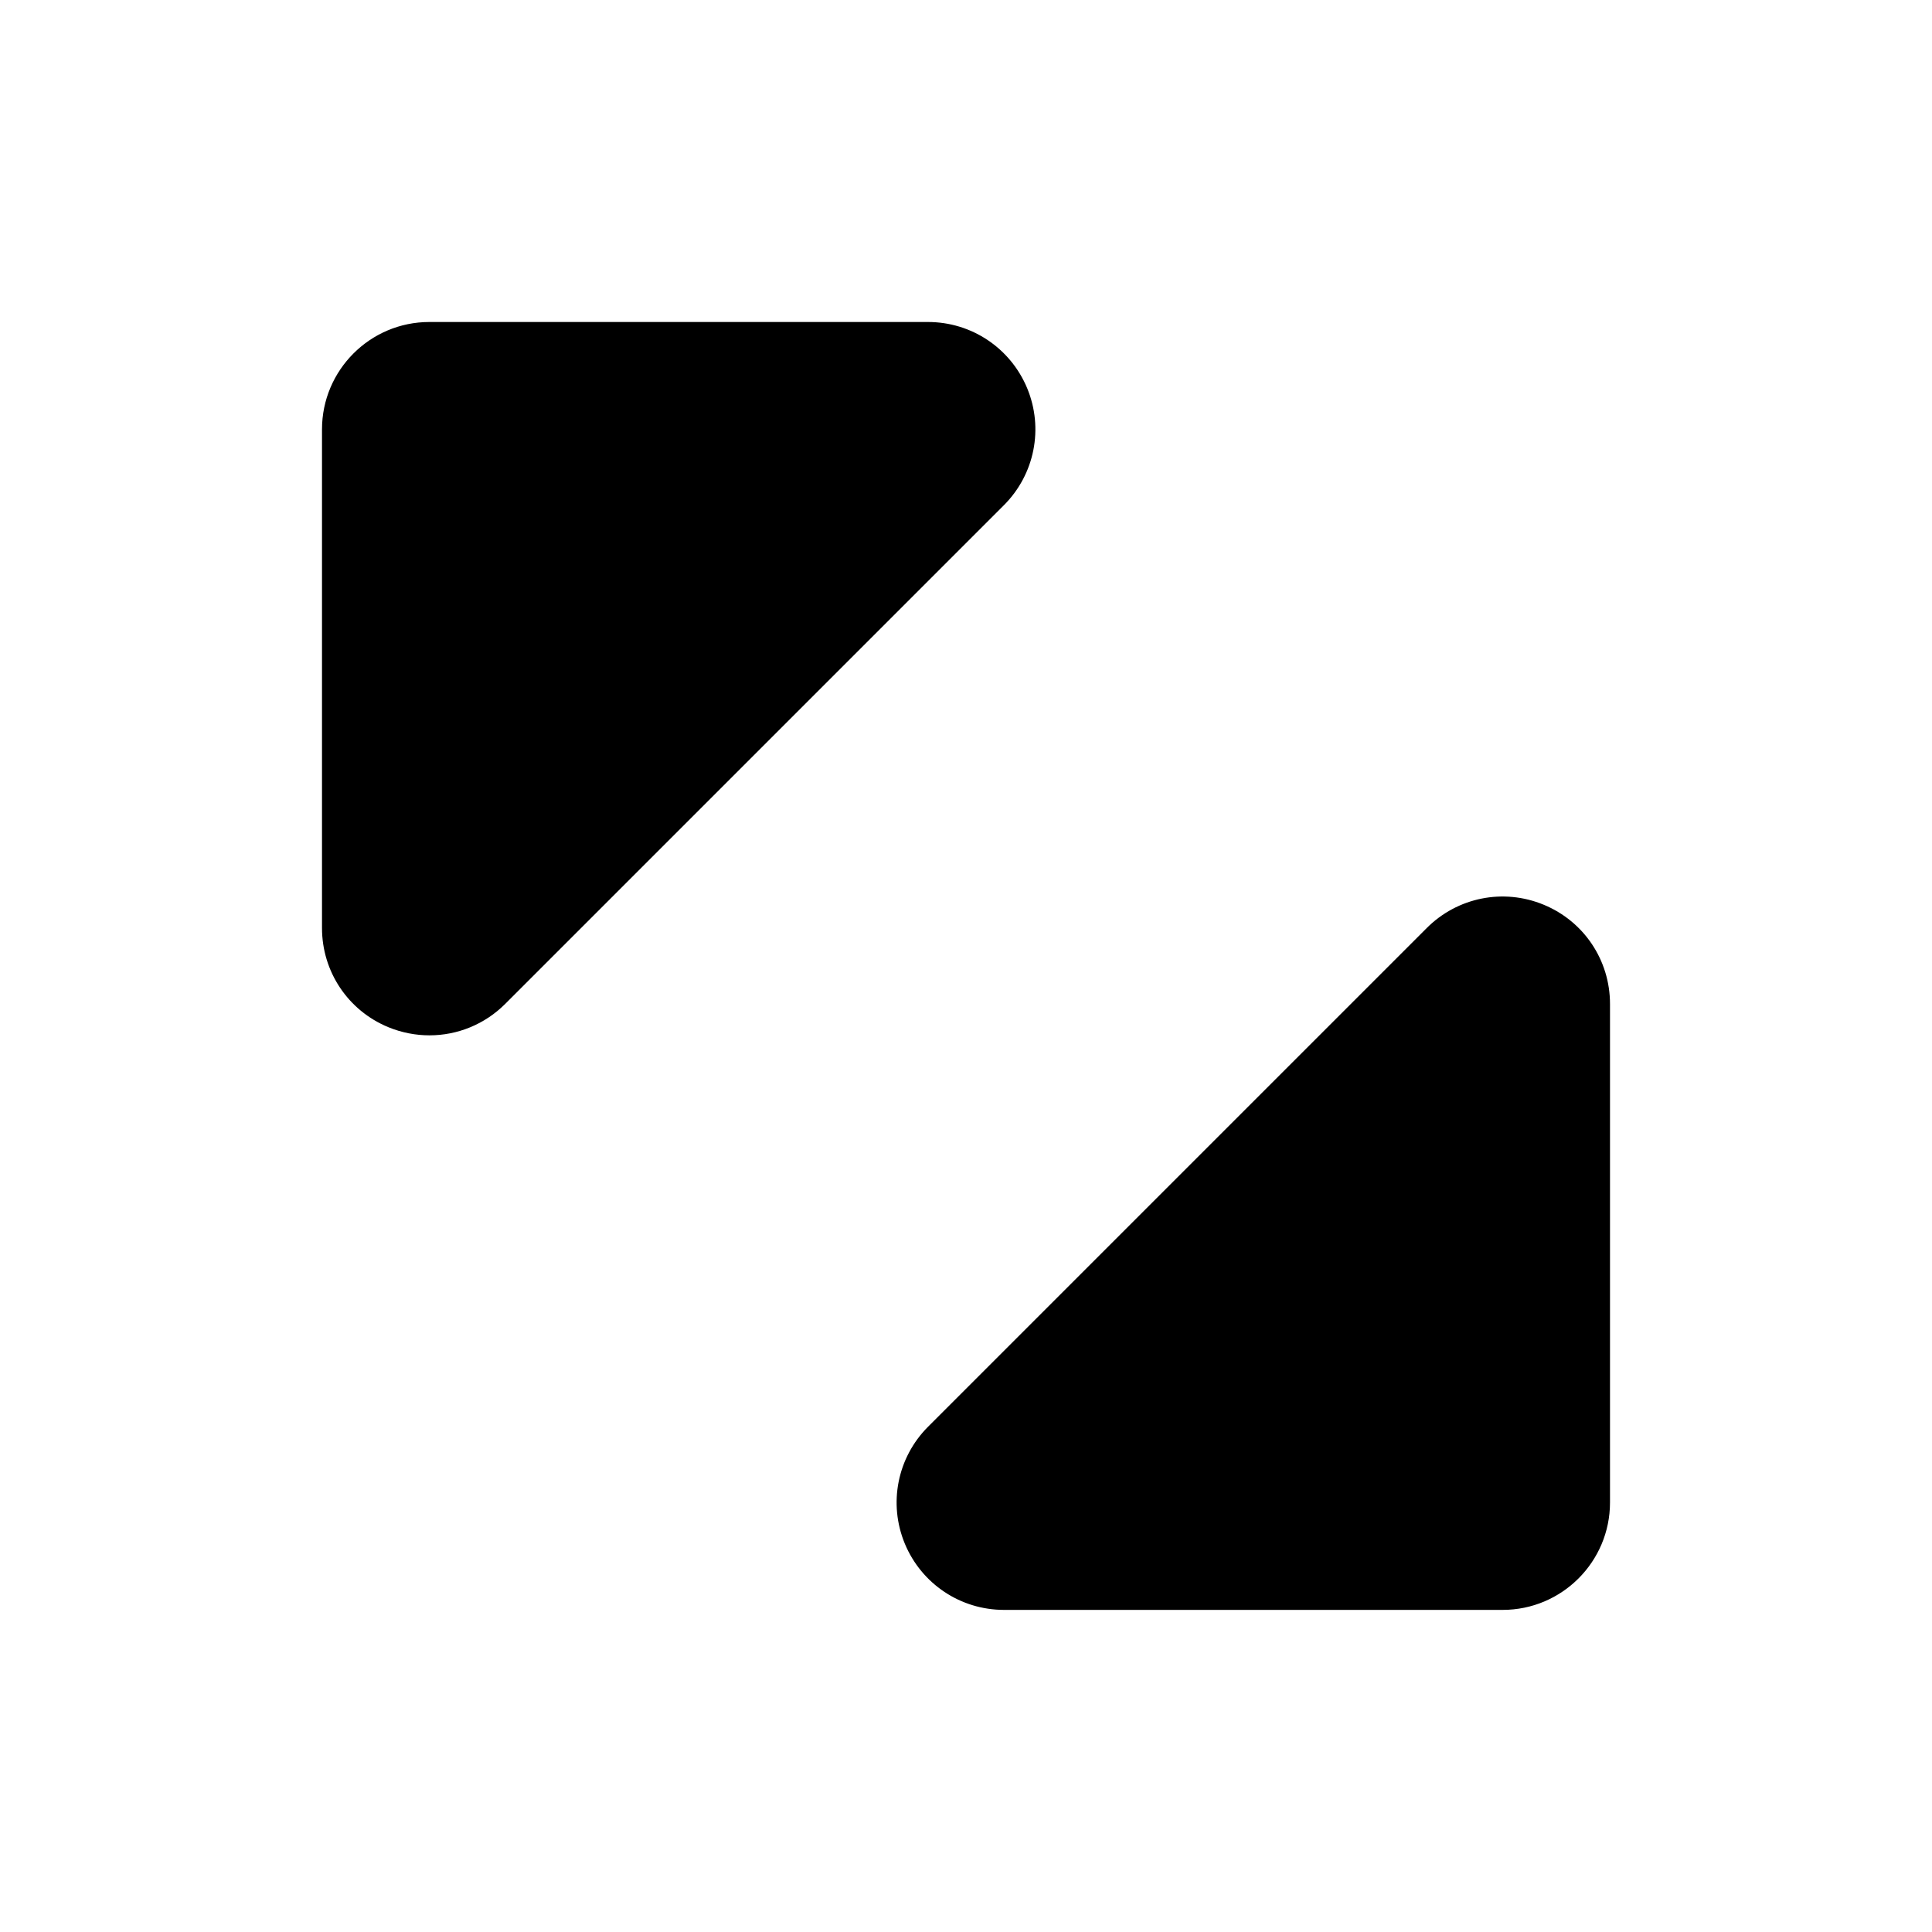
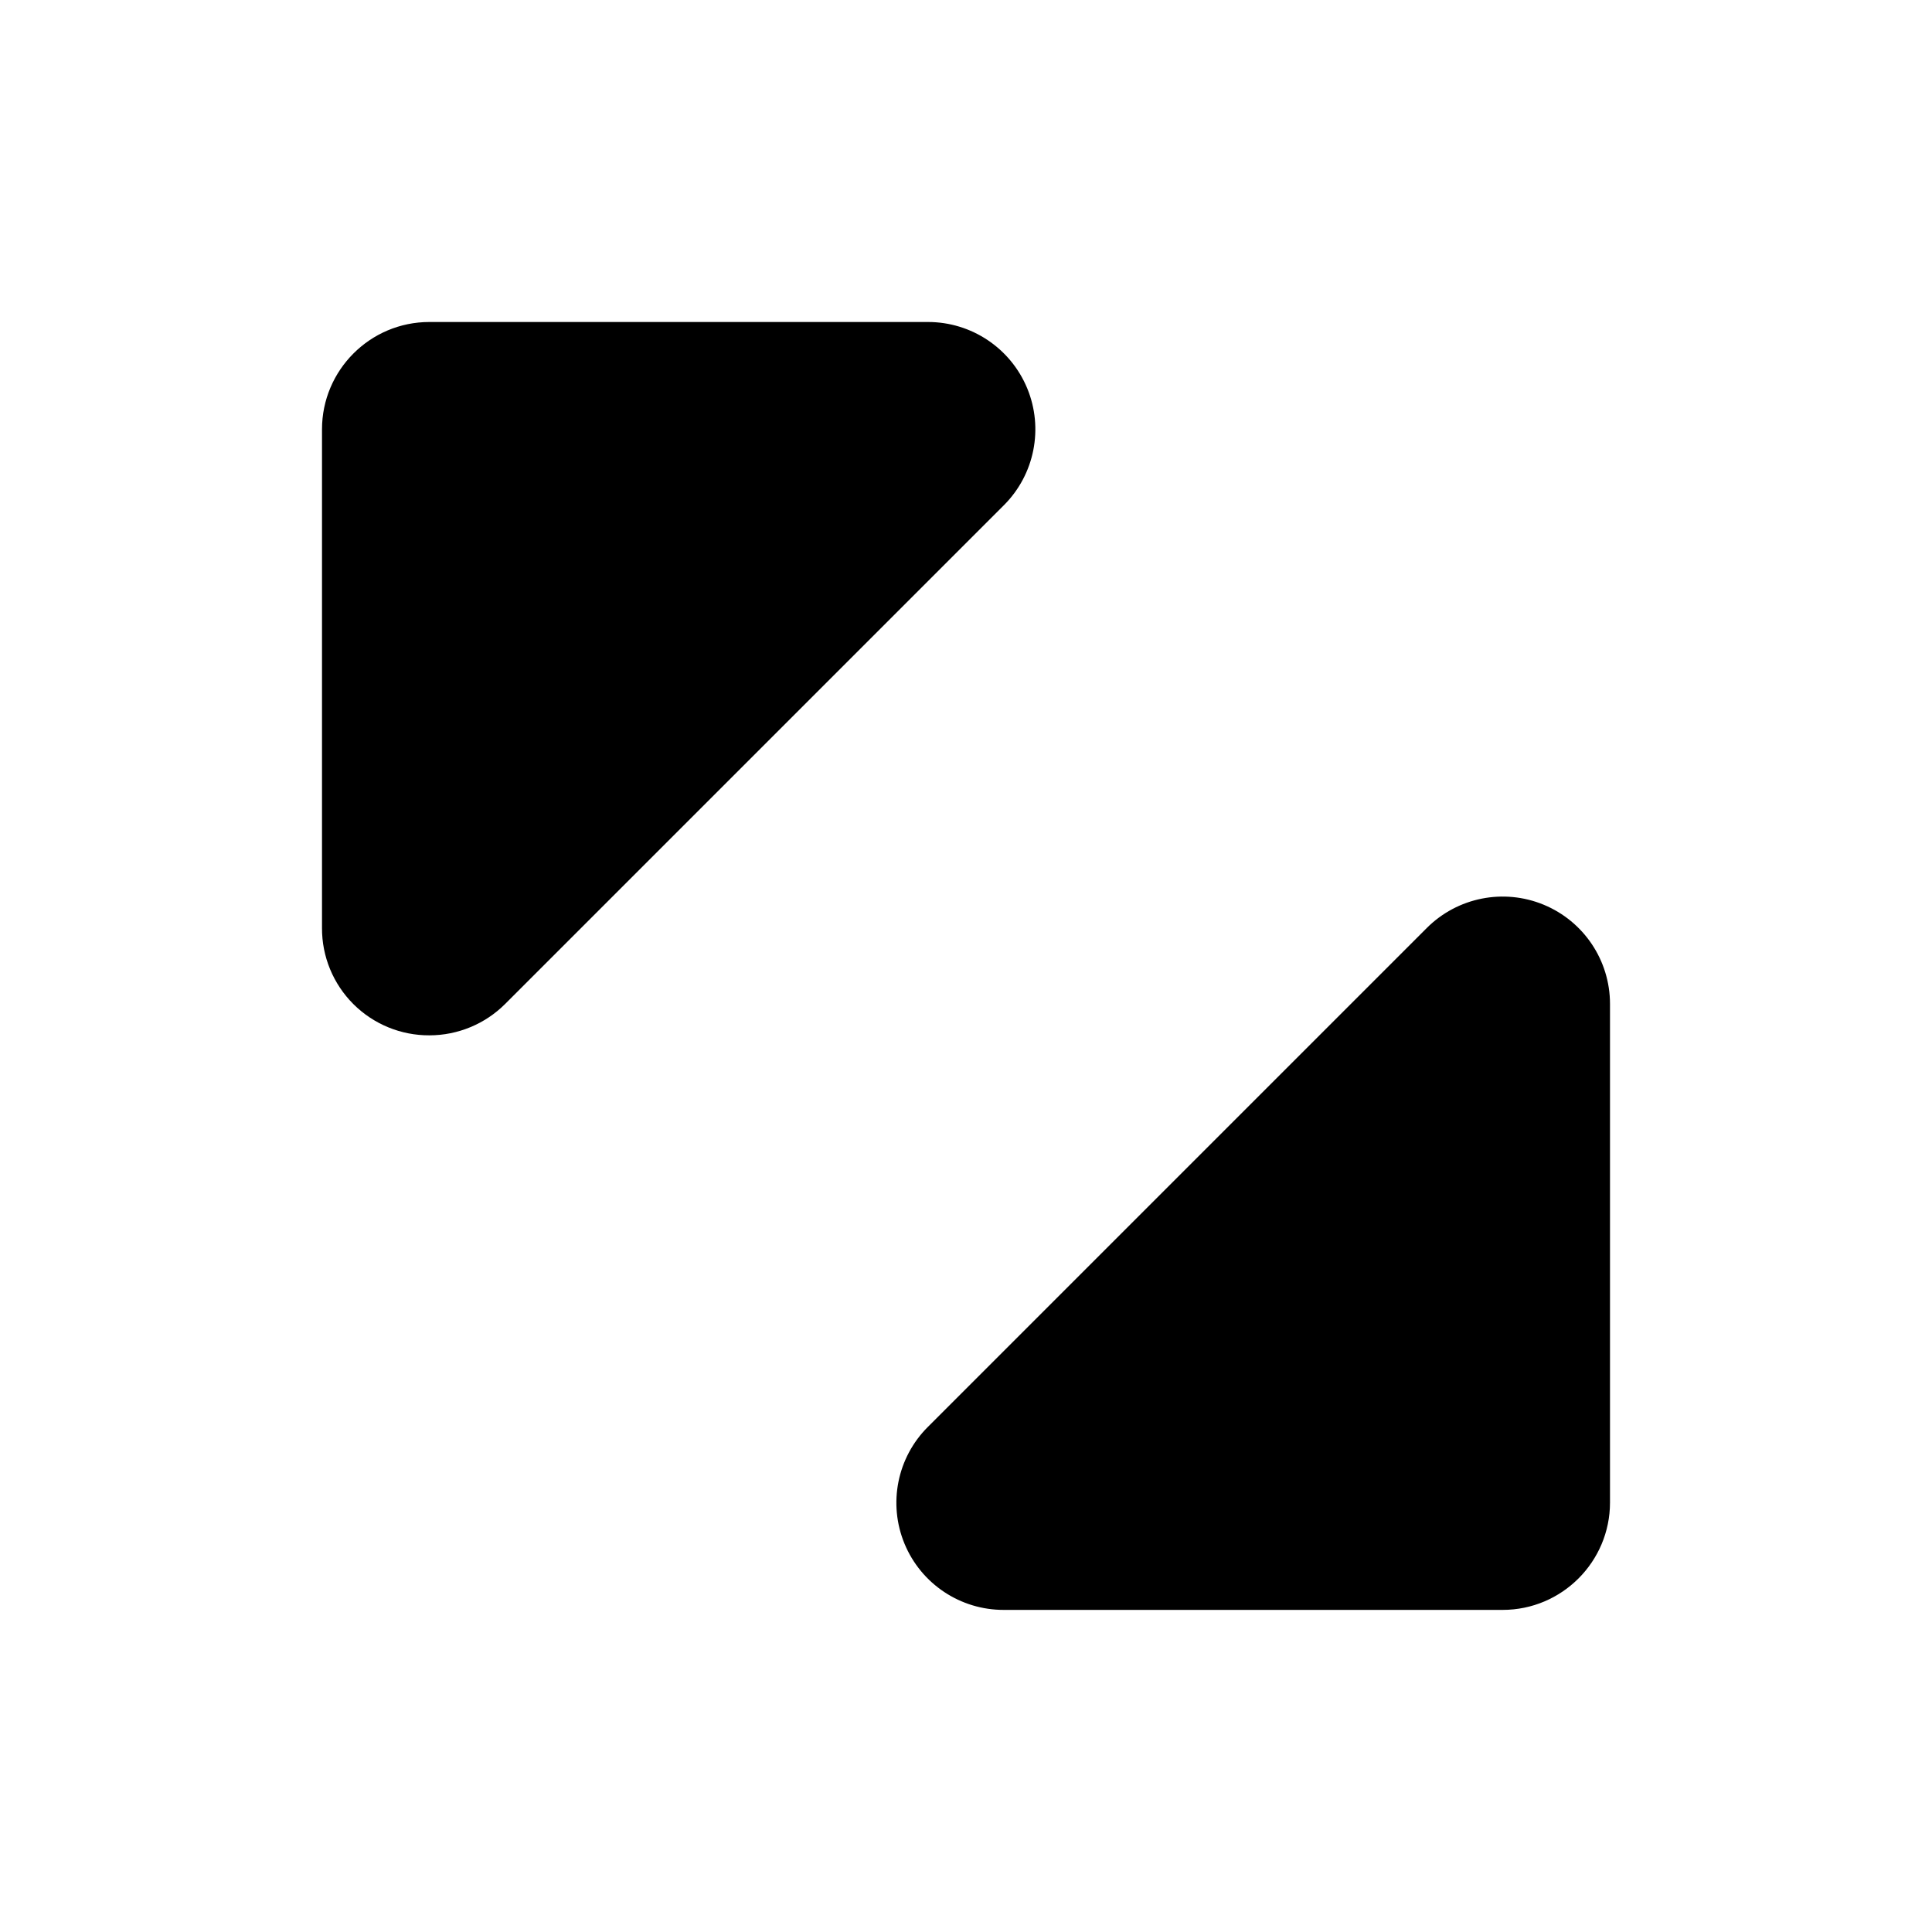
- <svg xmlns="http://www.w3.org/2000/svg" width="18" height="18" viewBox="0 0 18 18" fill="none">
-   <path fill-rule="evenodd" clip-rule="evenodd" d="M9.57 3.617C9.414 3.242 9.051 3 8.646 3H4C3.448 3 3 3.449 3 4V8.646C3 9.052 3.242 9.415 3.618 9.57C3.742 9.621 3.873 9.646 4.001 9.646C4.262 9.646 4.516 9.544 4.707 9.353L9.354 4.706C9.64 4.419 9.725 3.991 9.57 3.617V3.617Z" fill="black" />
-   <path fill-rule="evenodd" clip-rule="evenodd" d="M14.382 8.429C14.005 8.273 13.578 8.361 13.293 8.646L8.646 13.293C8.36 13.58 8.275 14.008 8.43 14.382C8.586 14.757 8.949 14.999 9.354 14.999H14C14.552 14.999 15 14.55 15 13.999V9.353C15 8.947 14.758 8.584 14.382 8.429V8.429Z" fill="black" />
+ <svg xmlns="http://www.w3.org/2000/svg" width="18" height="18" fill="currentColor" viewBox="0 0 18 18">
+   <path d="M9.57 3.617A1 1 0 0 0 8.646 3H4c-.552 0-1 .449-1 1v4.646a.996.996 0 0 0 1.001 1 1 1 0 0 0 .706-.293l4.647-4.647a1 1 0 0 0 .216-1.089m4.812 4.812a1 1 0 0 0-1.089.217l-4.647 4.647a.998.998 0 0 0 .708 1.706H14c.552 0 1-.449 1-1V9.353a1 1 0 0 0-.618-.924" />
</svg>
